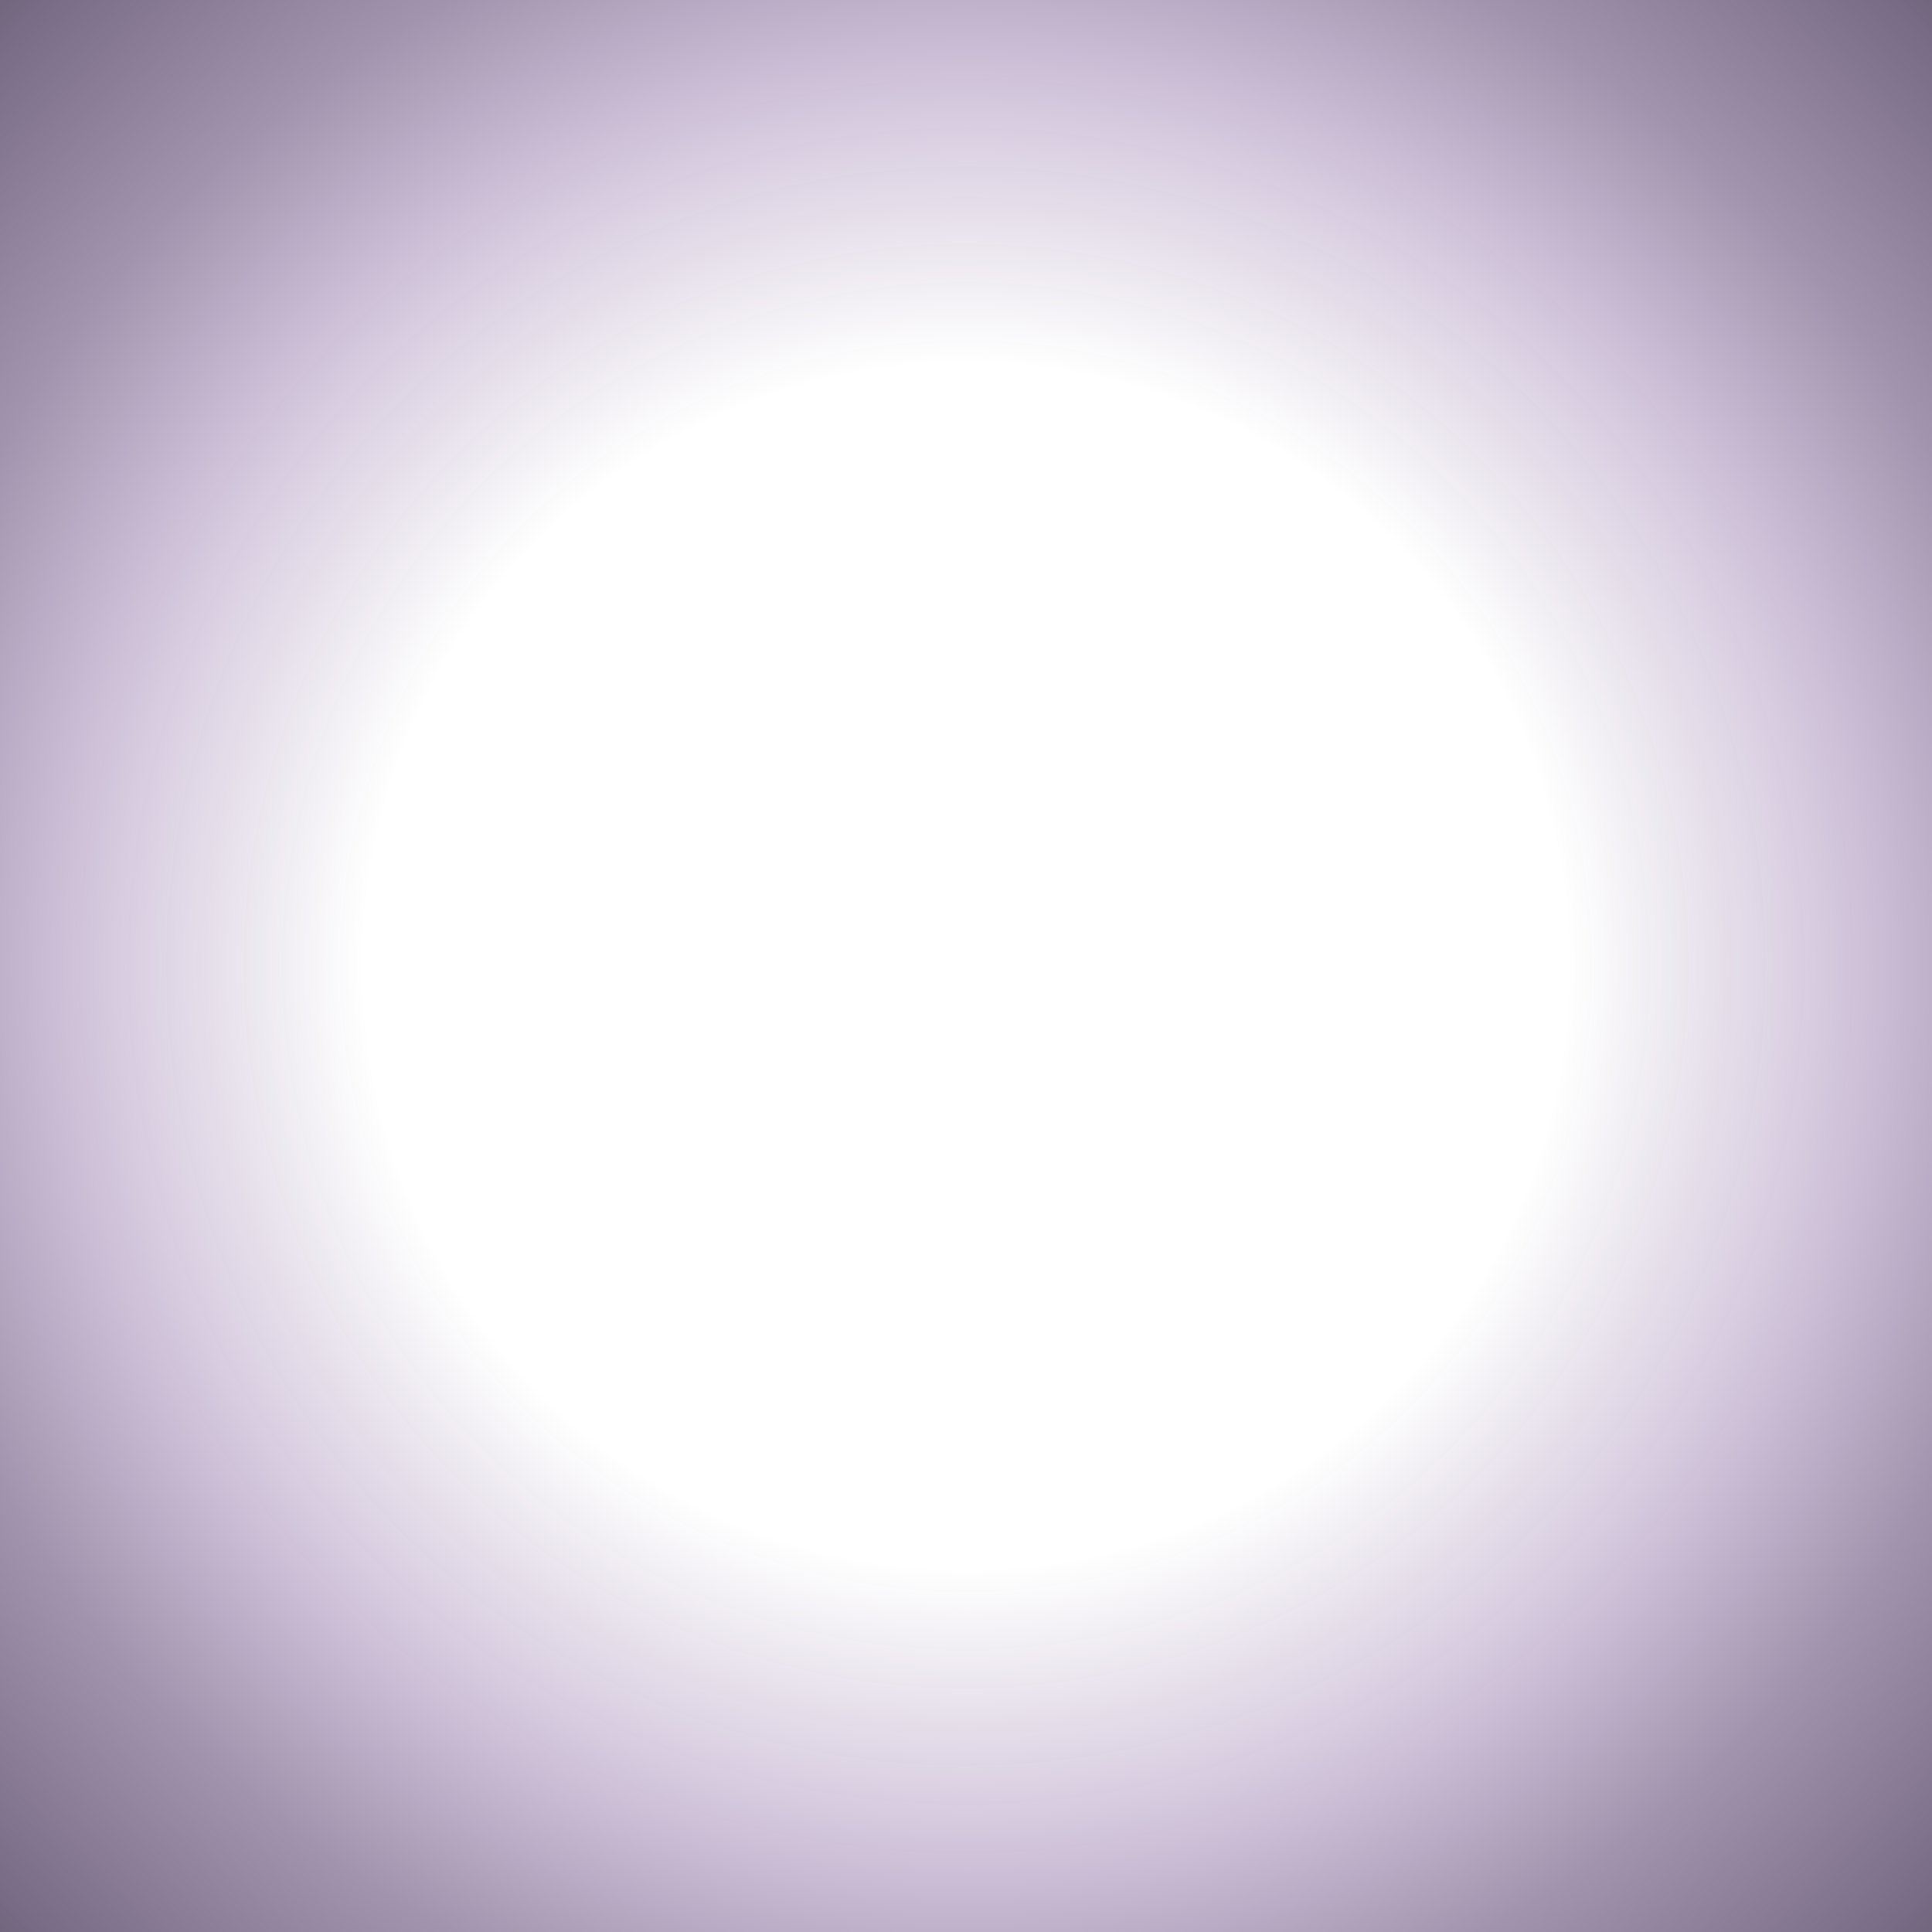
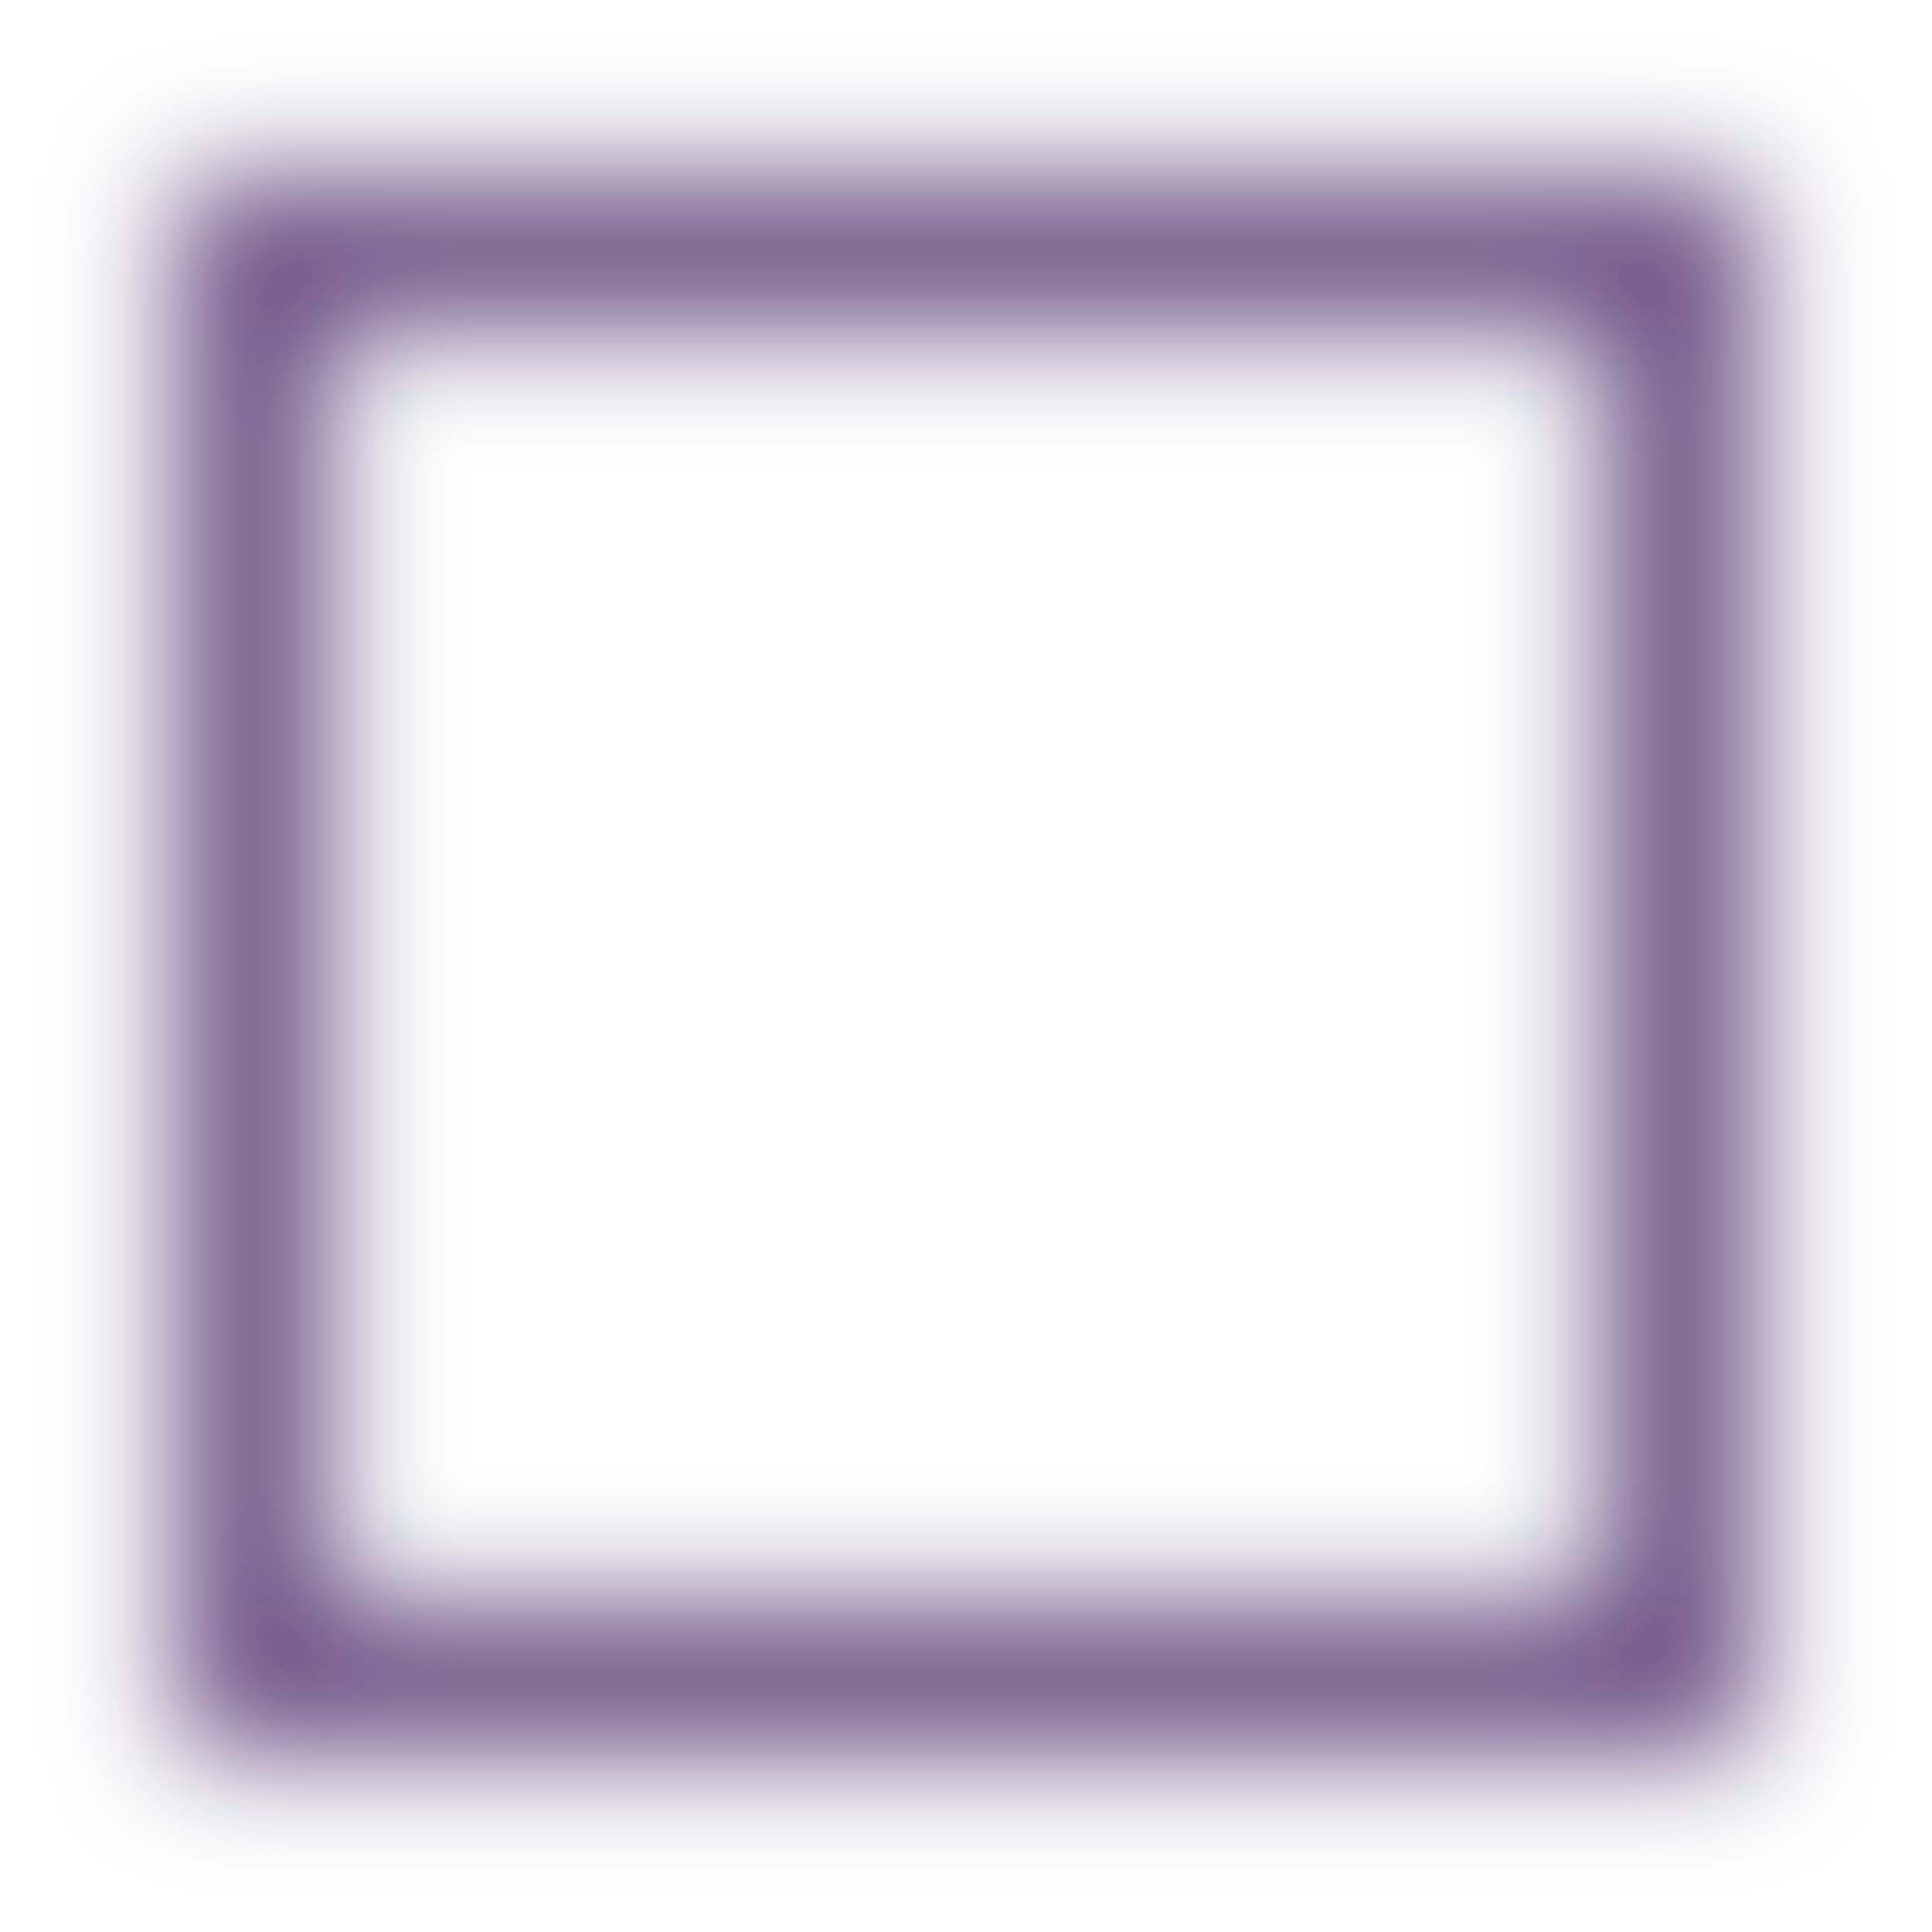
<svg xmlns="http://www.w3.org/2000/svg" viewBox="0 0 130 130">
  <defs>
-     <radialGradient id="v" gradientUnits="userSpaceOnUse" cx="65" cy="65" r="92">
-       <stop offset=".44" stop-color="#2b0047" stop-opacity="0" />
-       <stop offset=".62" stop-color="#3a0066" stop-opacity=".2" />
-       <stop offset=".8" stop-color="#22003d" stop-opacity=".42" />
-       <stop offset="1" stop-color="#14002a" stop-opacity=".6" />
-     </radialGradient>
+     <filter id="b" x="-25%" y="-25%" width="150%" height="150%">
+       <feGaussianBlur stdDeviation="4" />
+     </filter>
  </defs>
-   <rect width="130" height="130" fill="url(#v)" />
+   <rect x="17" y="17" width="96" height="96" fill="none" stroke="#2a004d" stroke-opacity=".7" stroke-width="10" filter="url(#b)" />
</svg>
